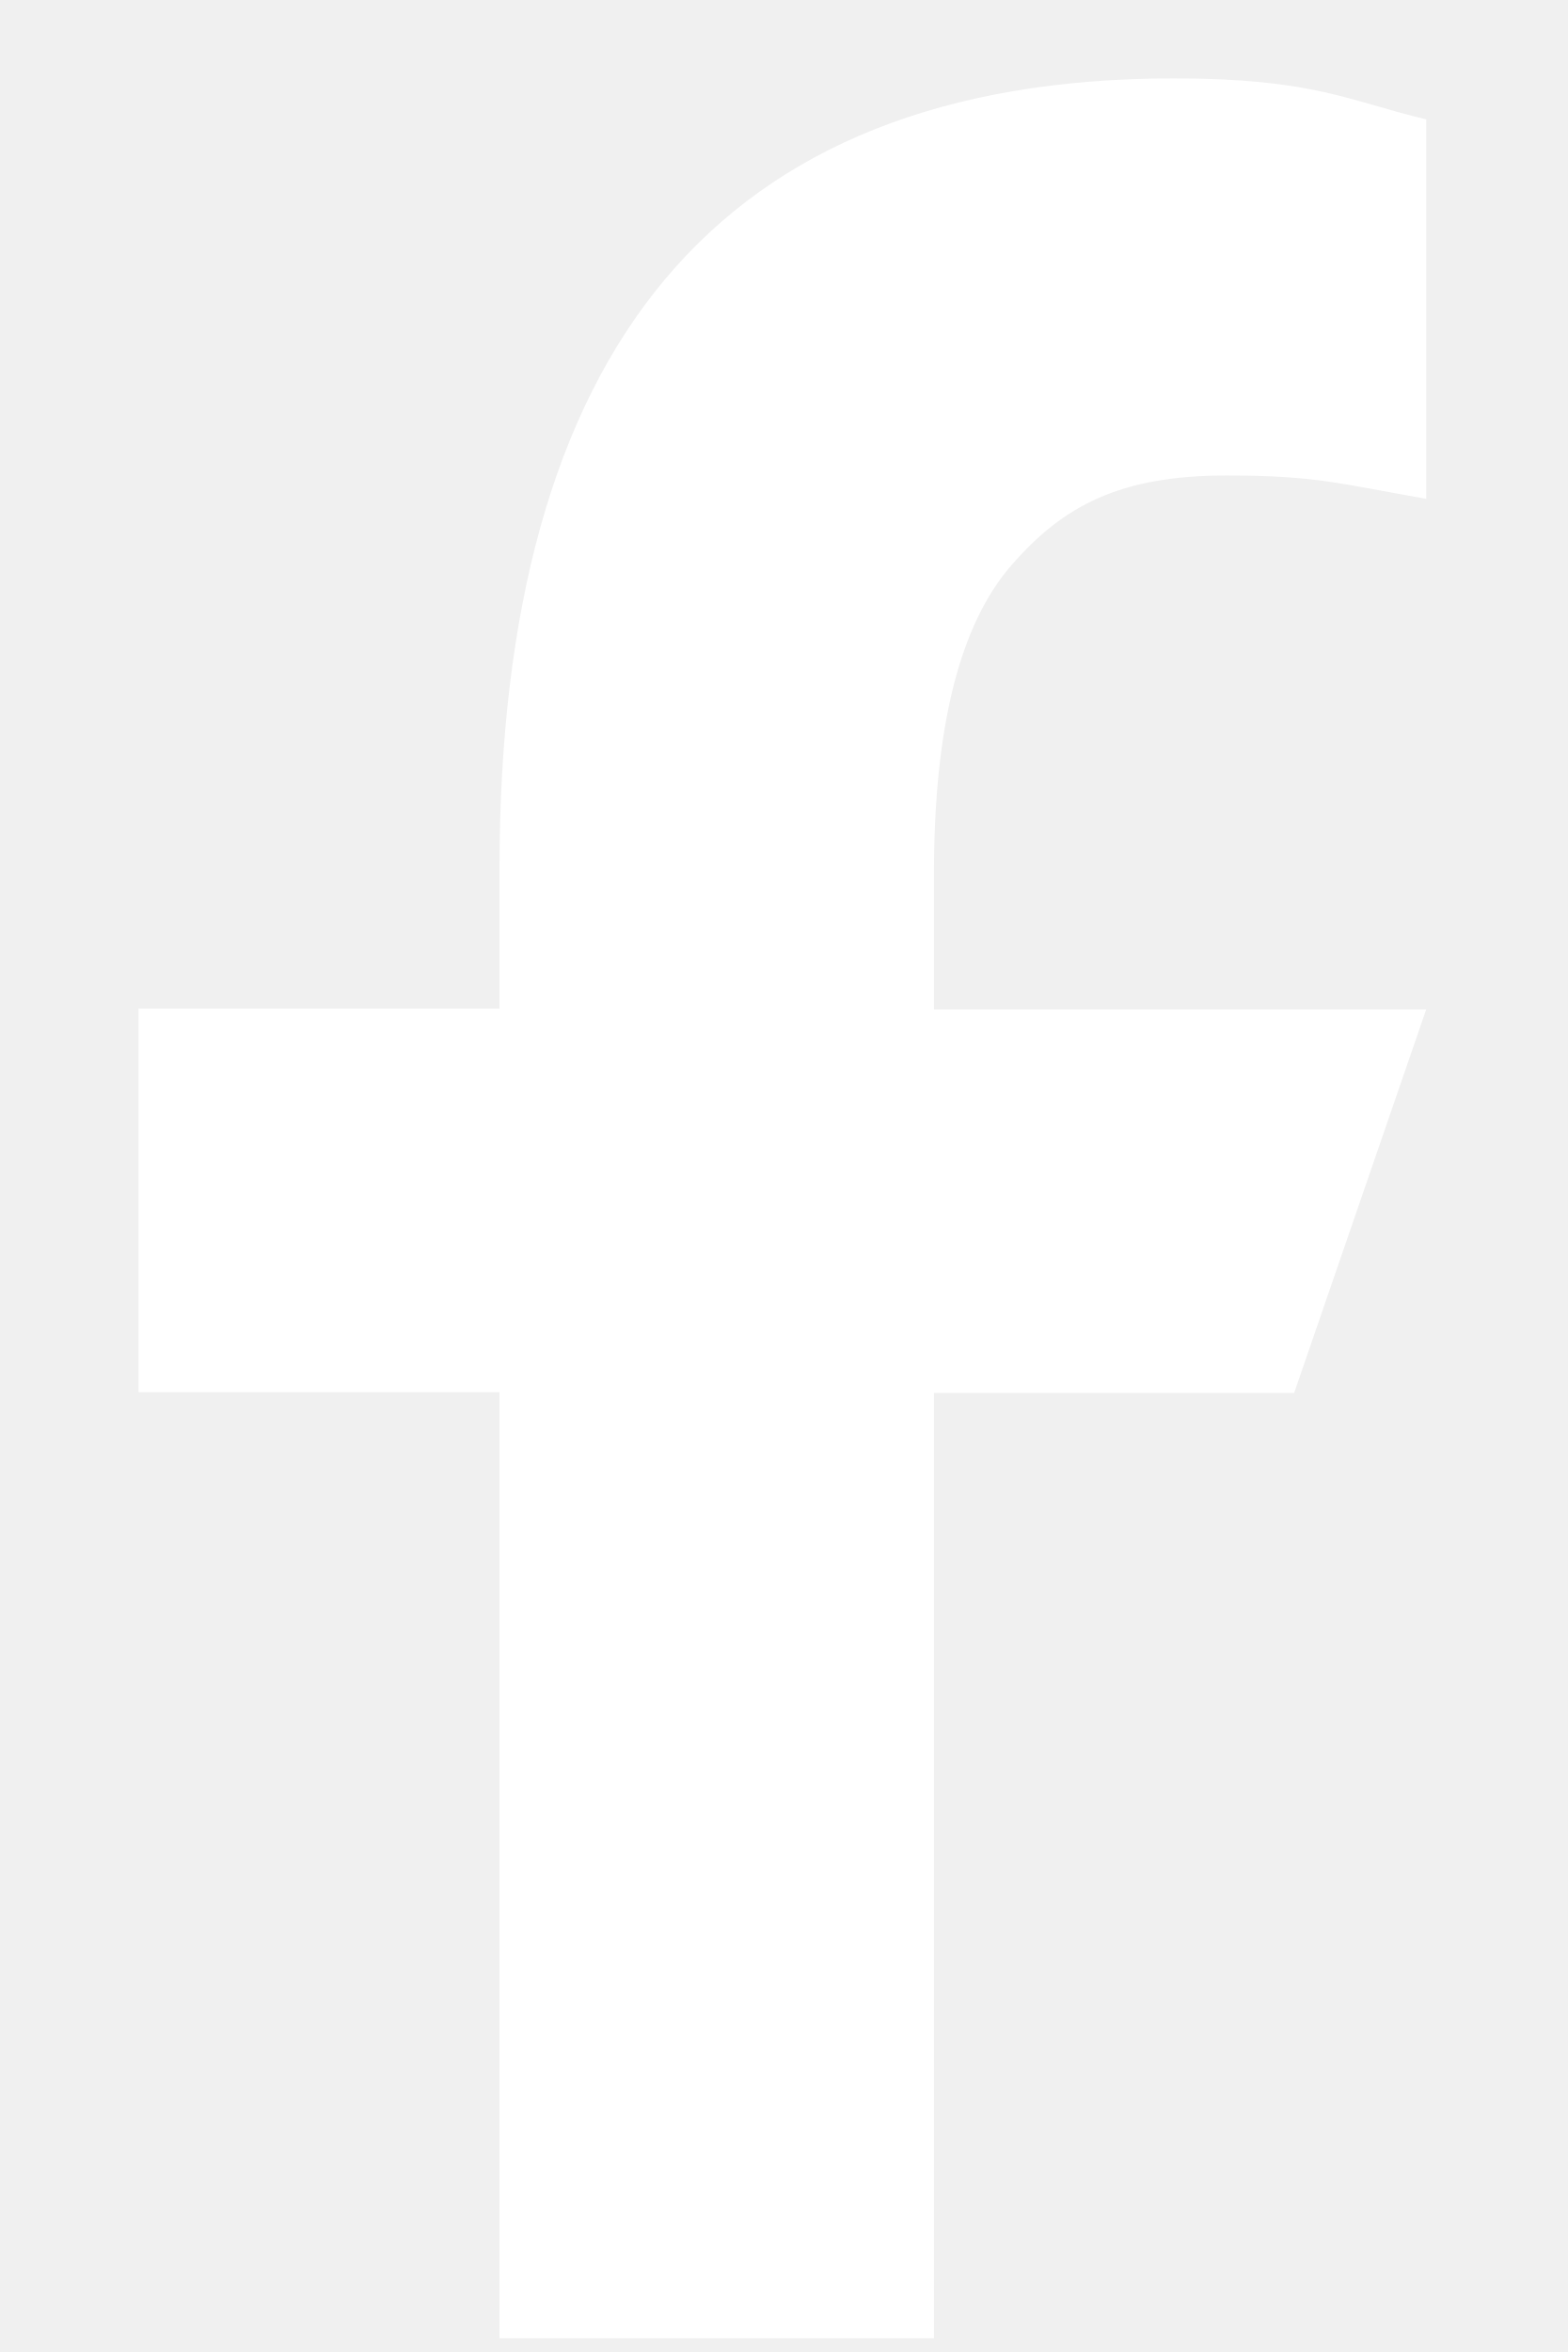
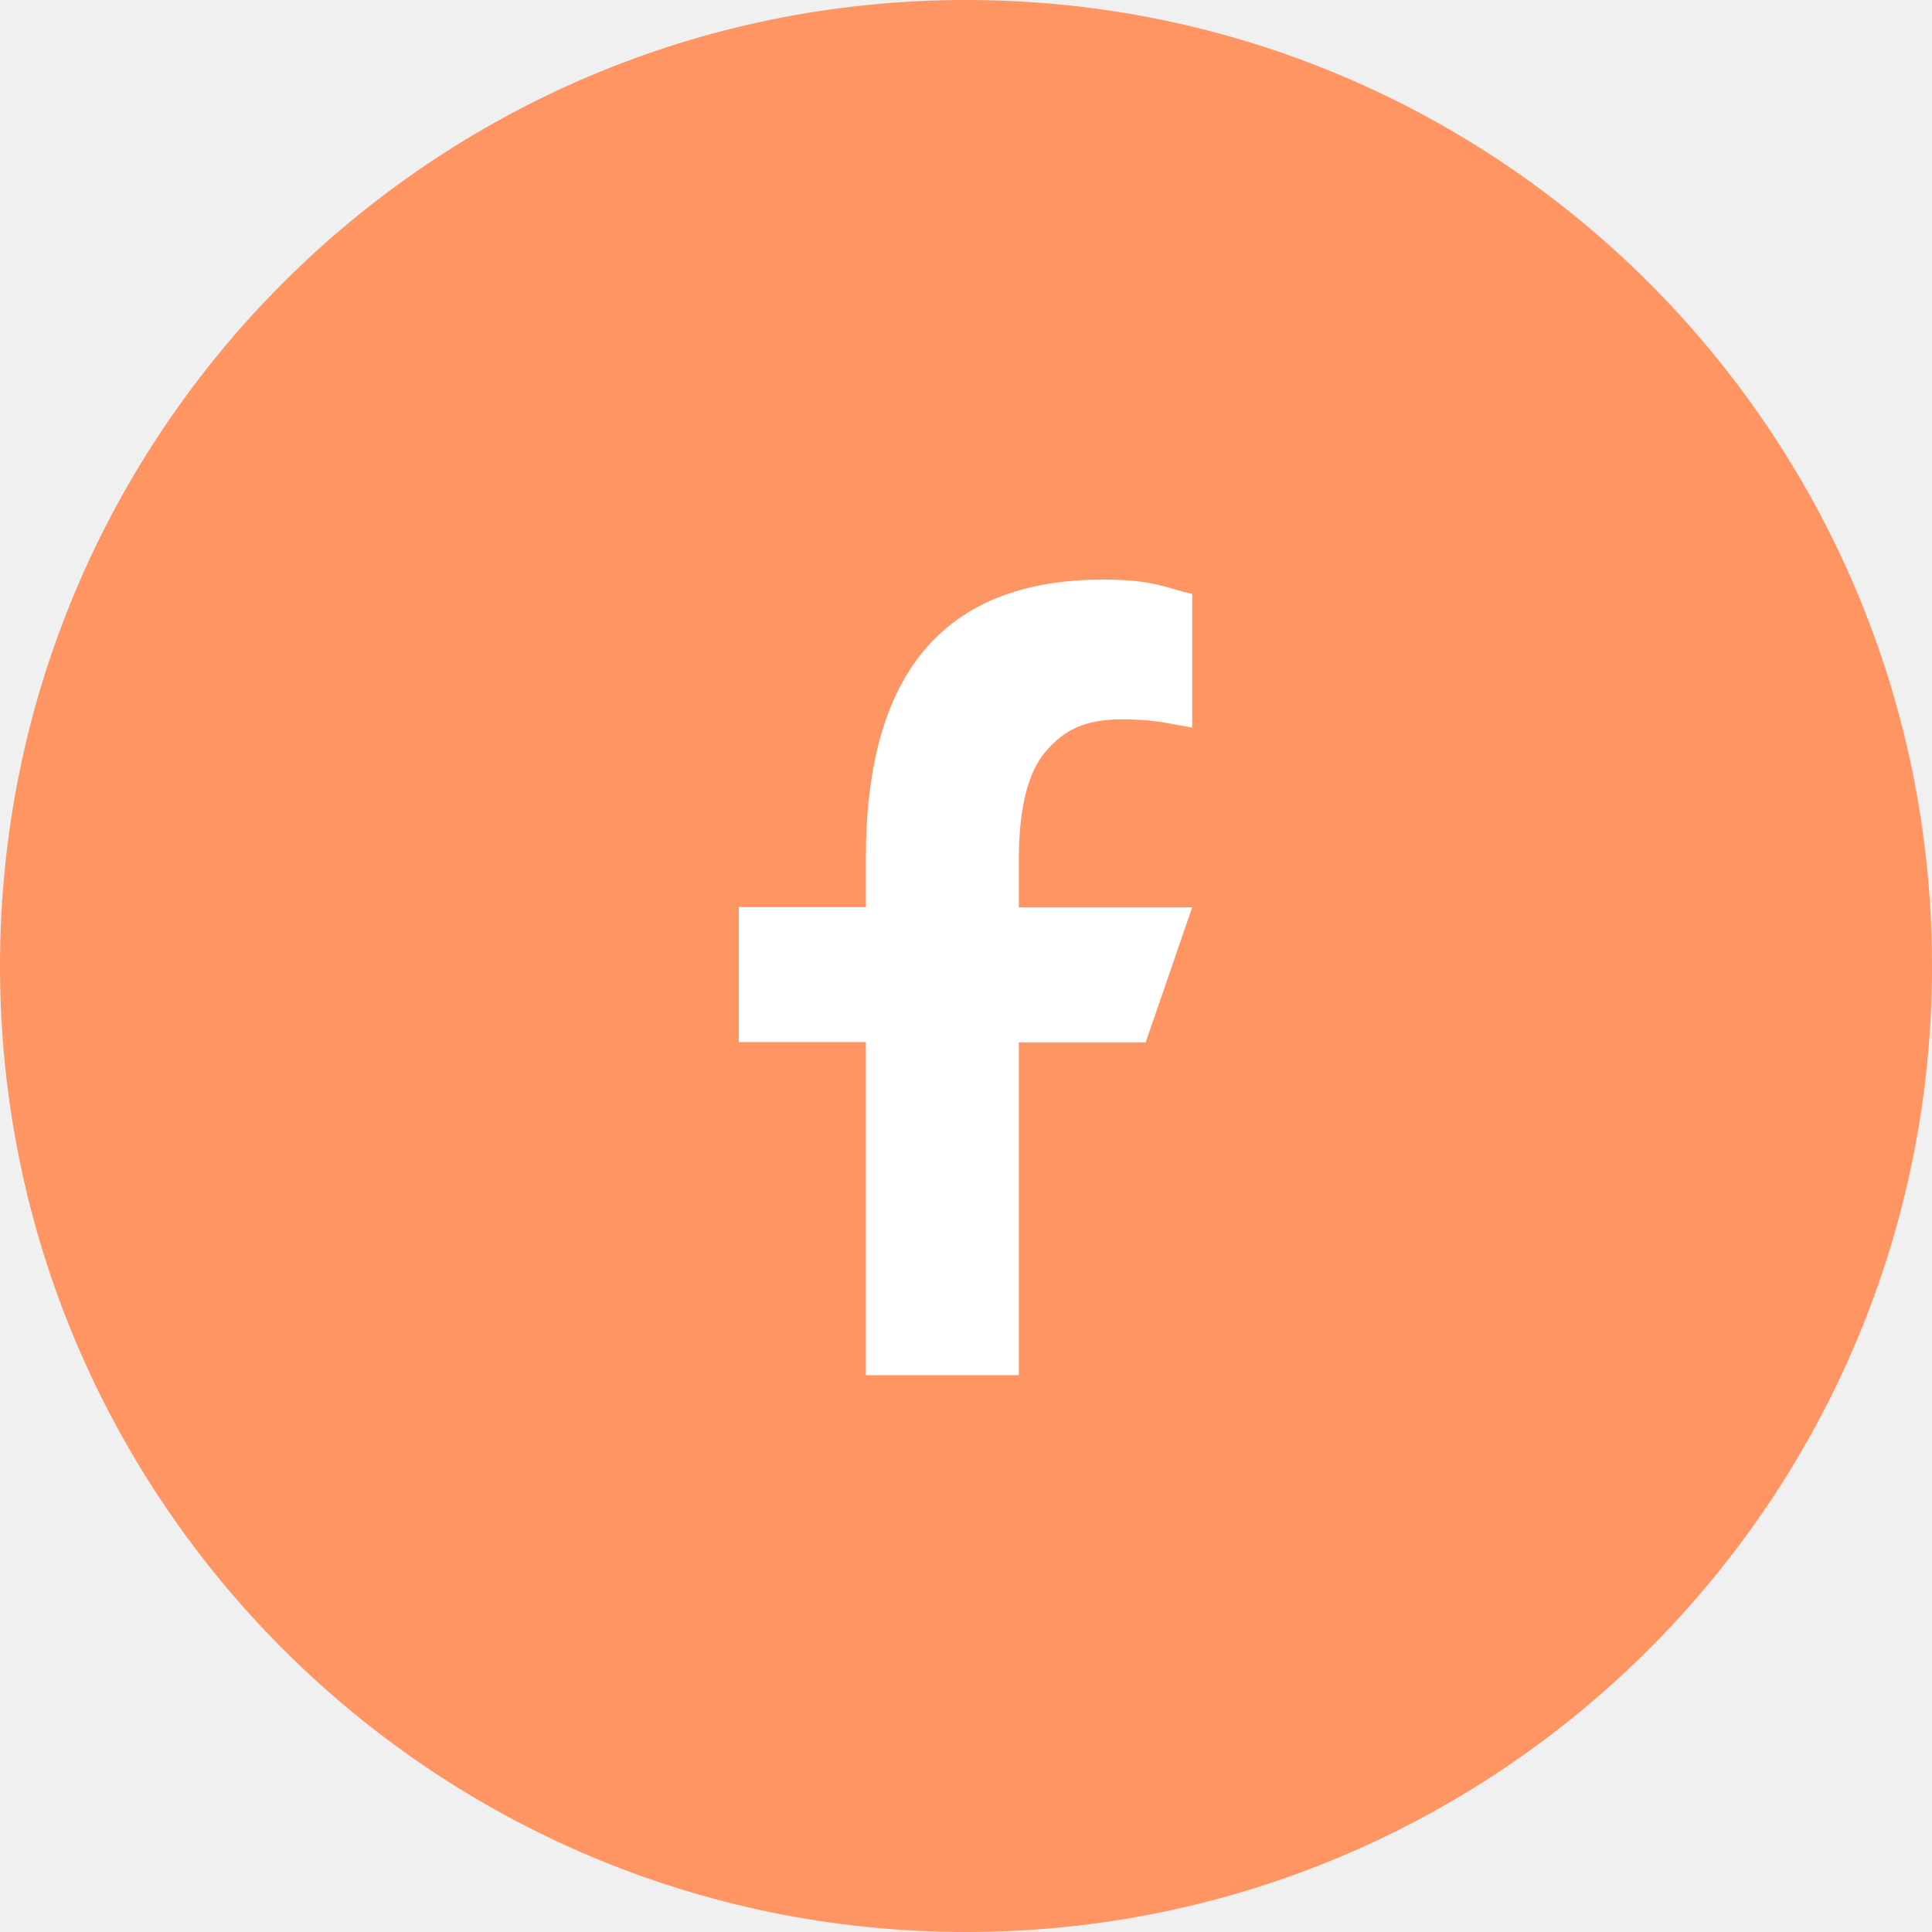
- <svg xmlns="http://www.w3.org/2000/svg" width="8" height="12" viewBox="0 0 8 12" fill="none">
-   <path d="M4.766 7.103V11.93H2.549V7.103H0.707V5.146H2.549V4.434C2.549 1.79 3.653 0.4 5.99 0.4C6.706 0.4 6.885 0.516 7.278 0.609V2.545C6.838 2.468 6.715 2.426 6.259 2.426C5.717 2.426 5.427 2.579 5.163 2.882C4.898 3.185 4.766 3.709 4.766 4.46V5.15H7.278L6.604 7.107H4.766V7.103Z" fill="white" />
+ <svg xmlns="http://www.w3.org/2000/svg" width="28" height="28" viewBox="0 0 28 28" fill="none">
+   <circle cx="14" cy="14" r="14" fill="#FE9563" />
+   <path d="M14.766 15.103V19.93H12.549V15.103H10.707V13.146H12.549V12.434C12.549 9.79 13.653 8.4 15.99 8.4C16.706 8.4 16.885 8.516 17.278 8.609V10.545C16.838 10.468 16.715 10.426 16.259 10.426C15.717 10.426 15.427 10.579 15.163 10.882C14.898 11.185 14.766 11.709 14.766 12.46V13.15H17.278L16.604 15.107H14.766V15.103Z" fill="white" />
</svg>
